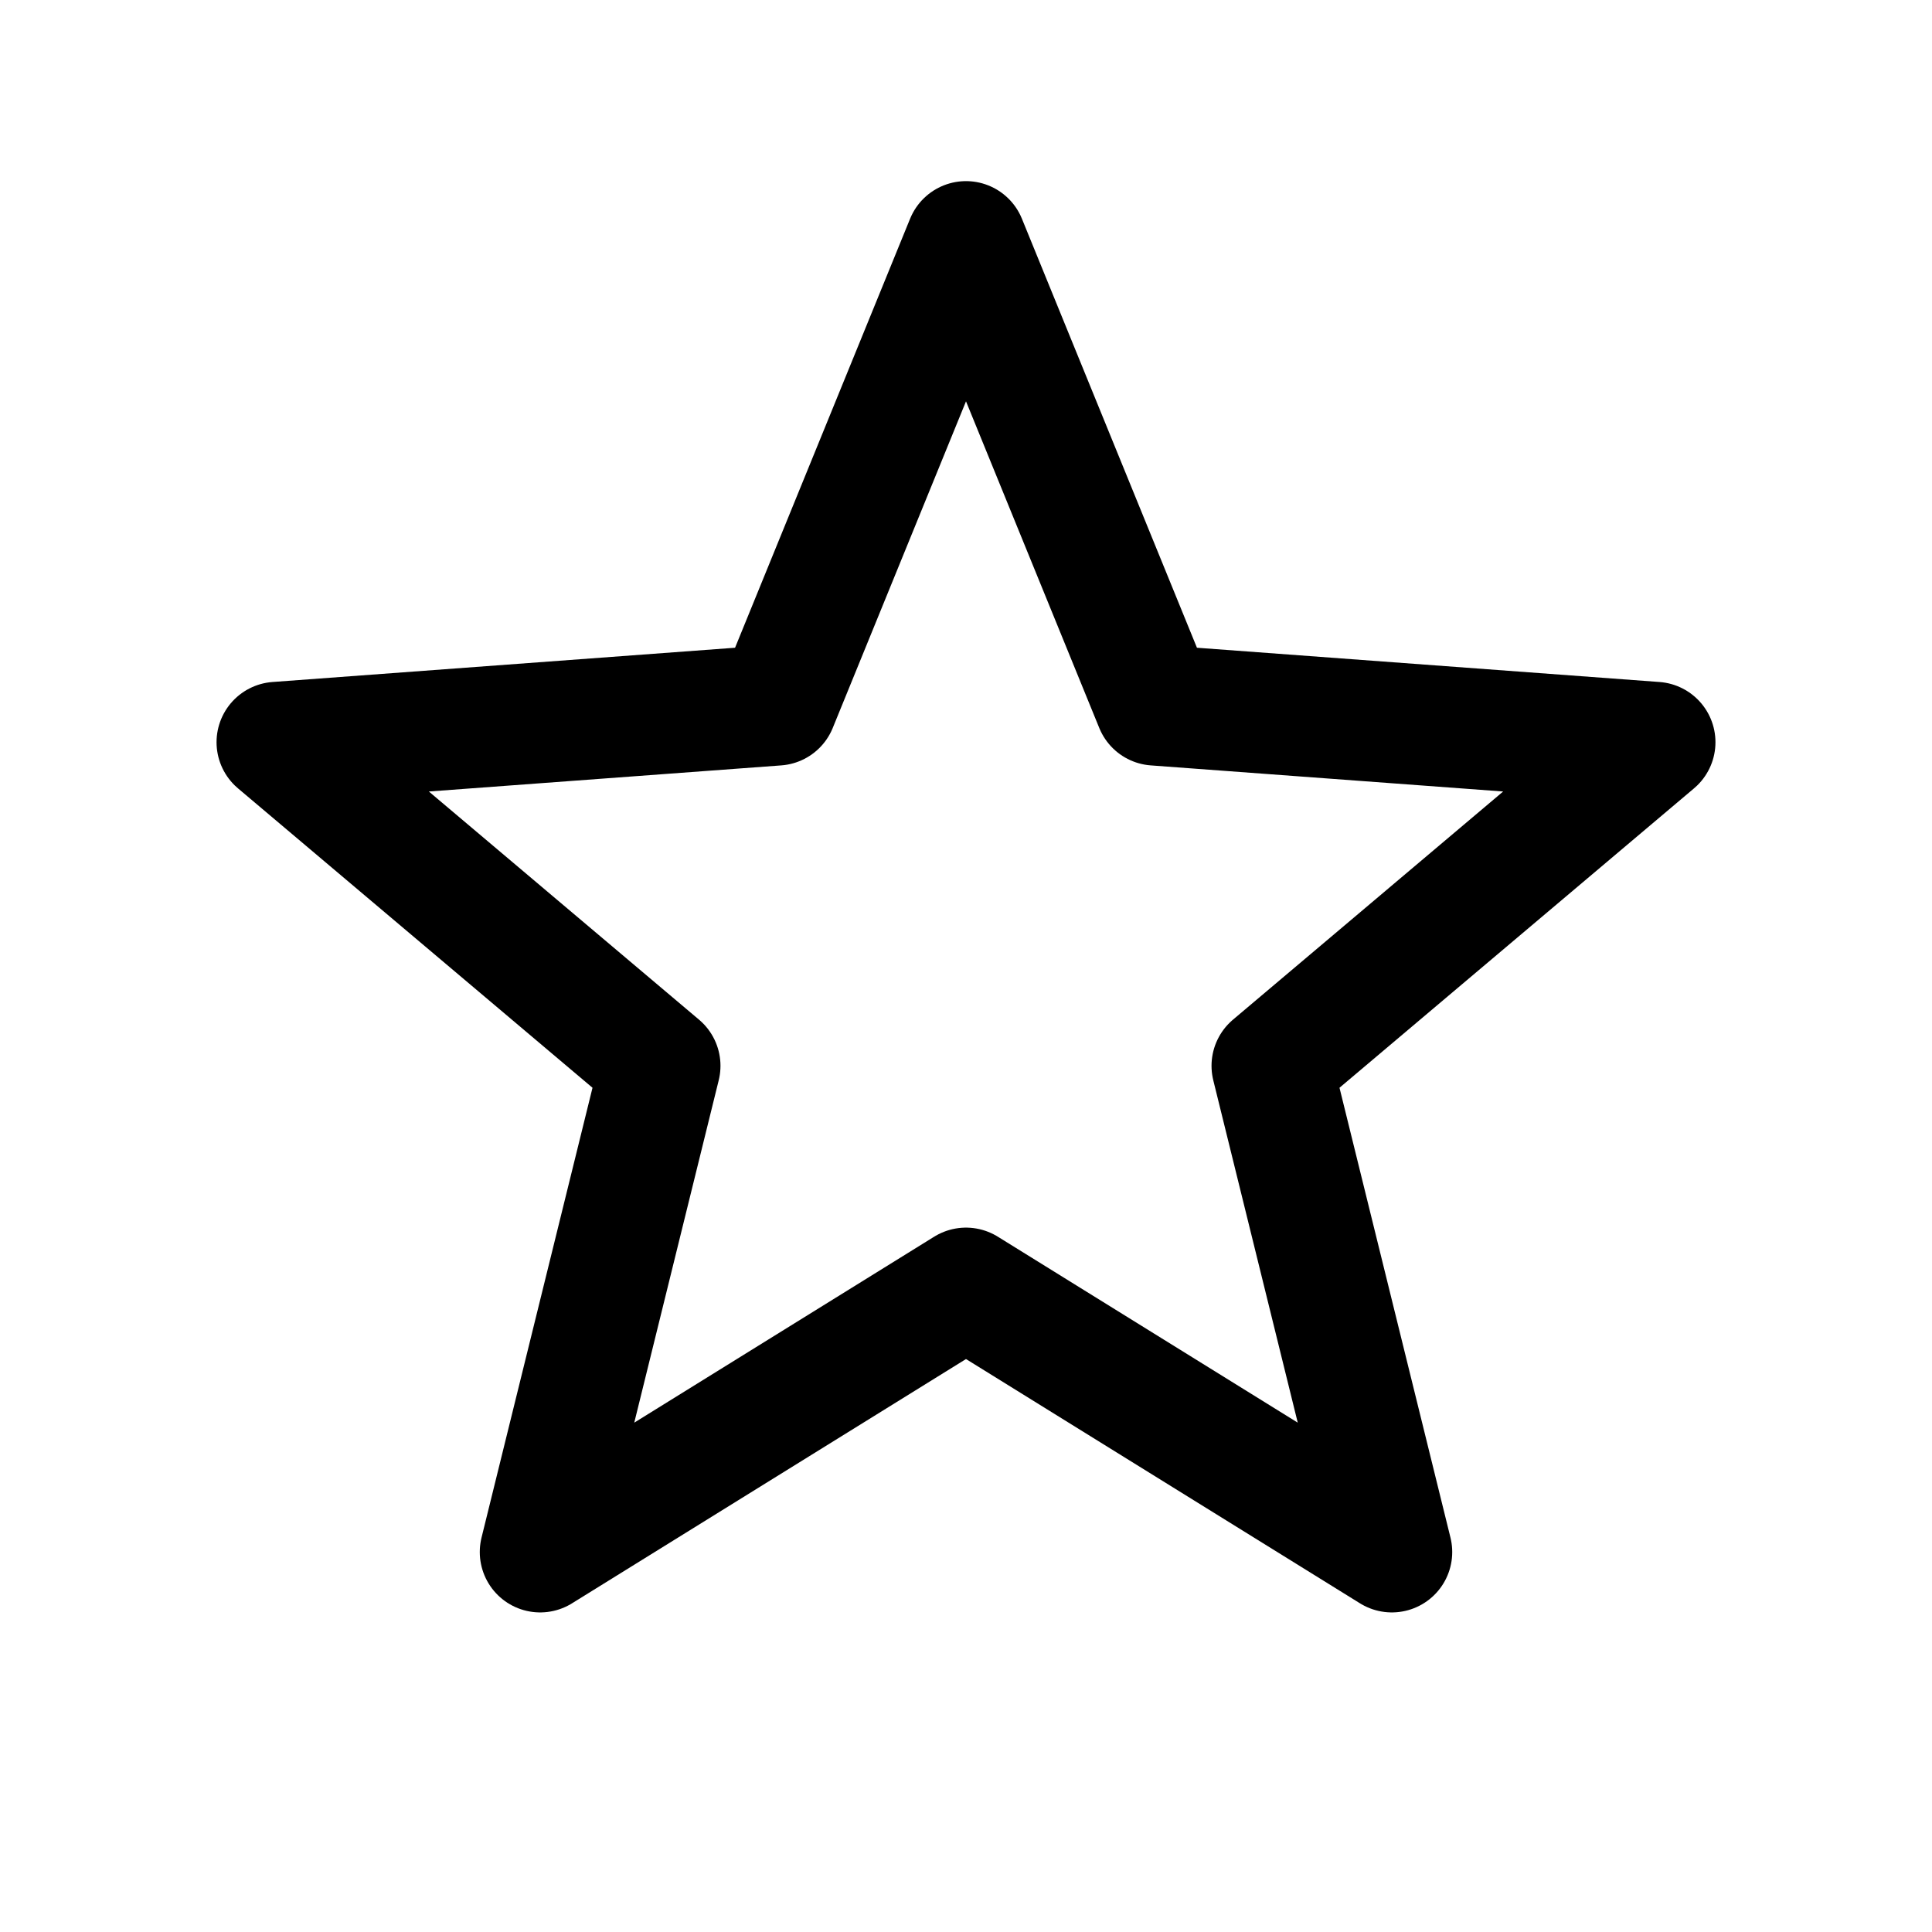
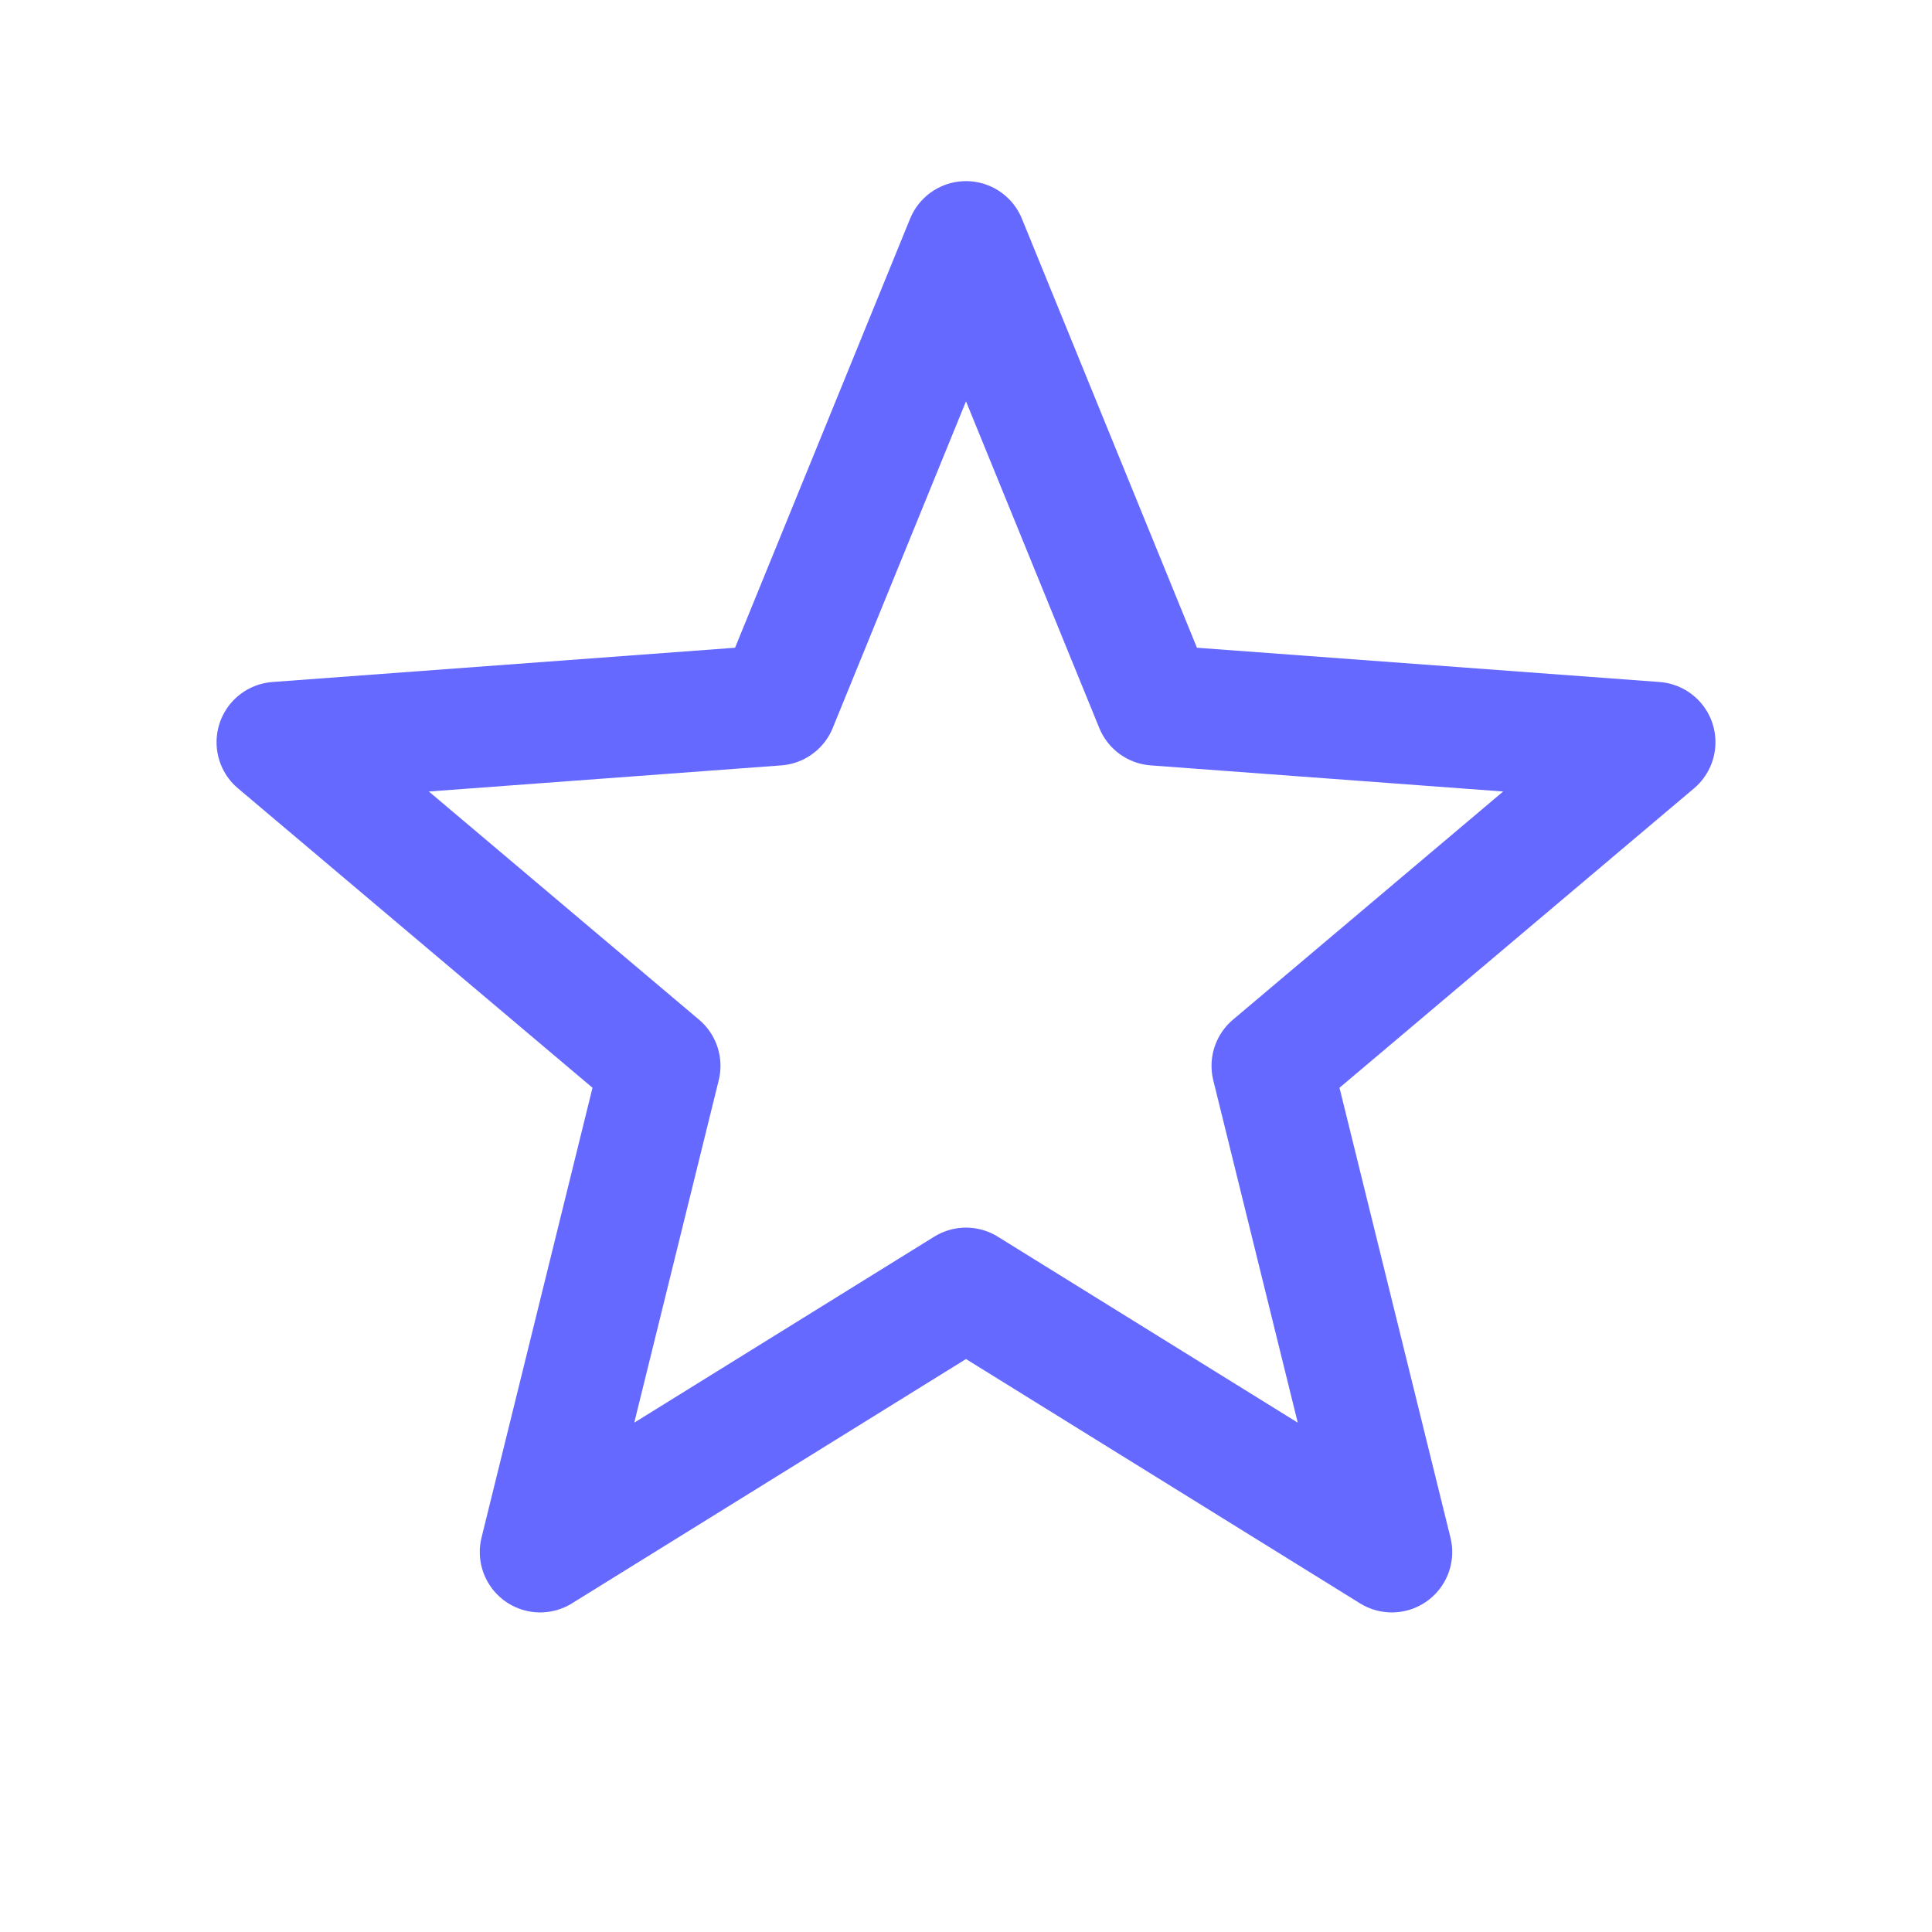
<svg xmlns="http://www.w3.org/2000/svg" width="24" height="24" viewBox="0 0 24 24" fill="none">
-   <path d="M9.65 8.76L12 3L14.35 8.76L20.56 9.22L15.8 13.24L17.29 19.28L12 16L6.71 19.28L8.2 13.24L3.44 9.22L9.65 8.76Z" stroke="black" stroke-width="1.5" stroke-linecap="round" stroke-linejoin="round" />
+   <path d="M9.65 8.76L12 3L14.35 8.76L20.56 9.22L15.8 13.24L17.29 19.28L12 16L6.71 19.28L8.2 13.24L3.44 9.22L9.65 8.76Z" stroke="#6669FF" stroke-width="1.5" stroke-linecap="round" stroke-linejoin="round" />
</svg>
